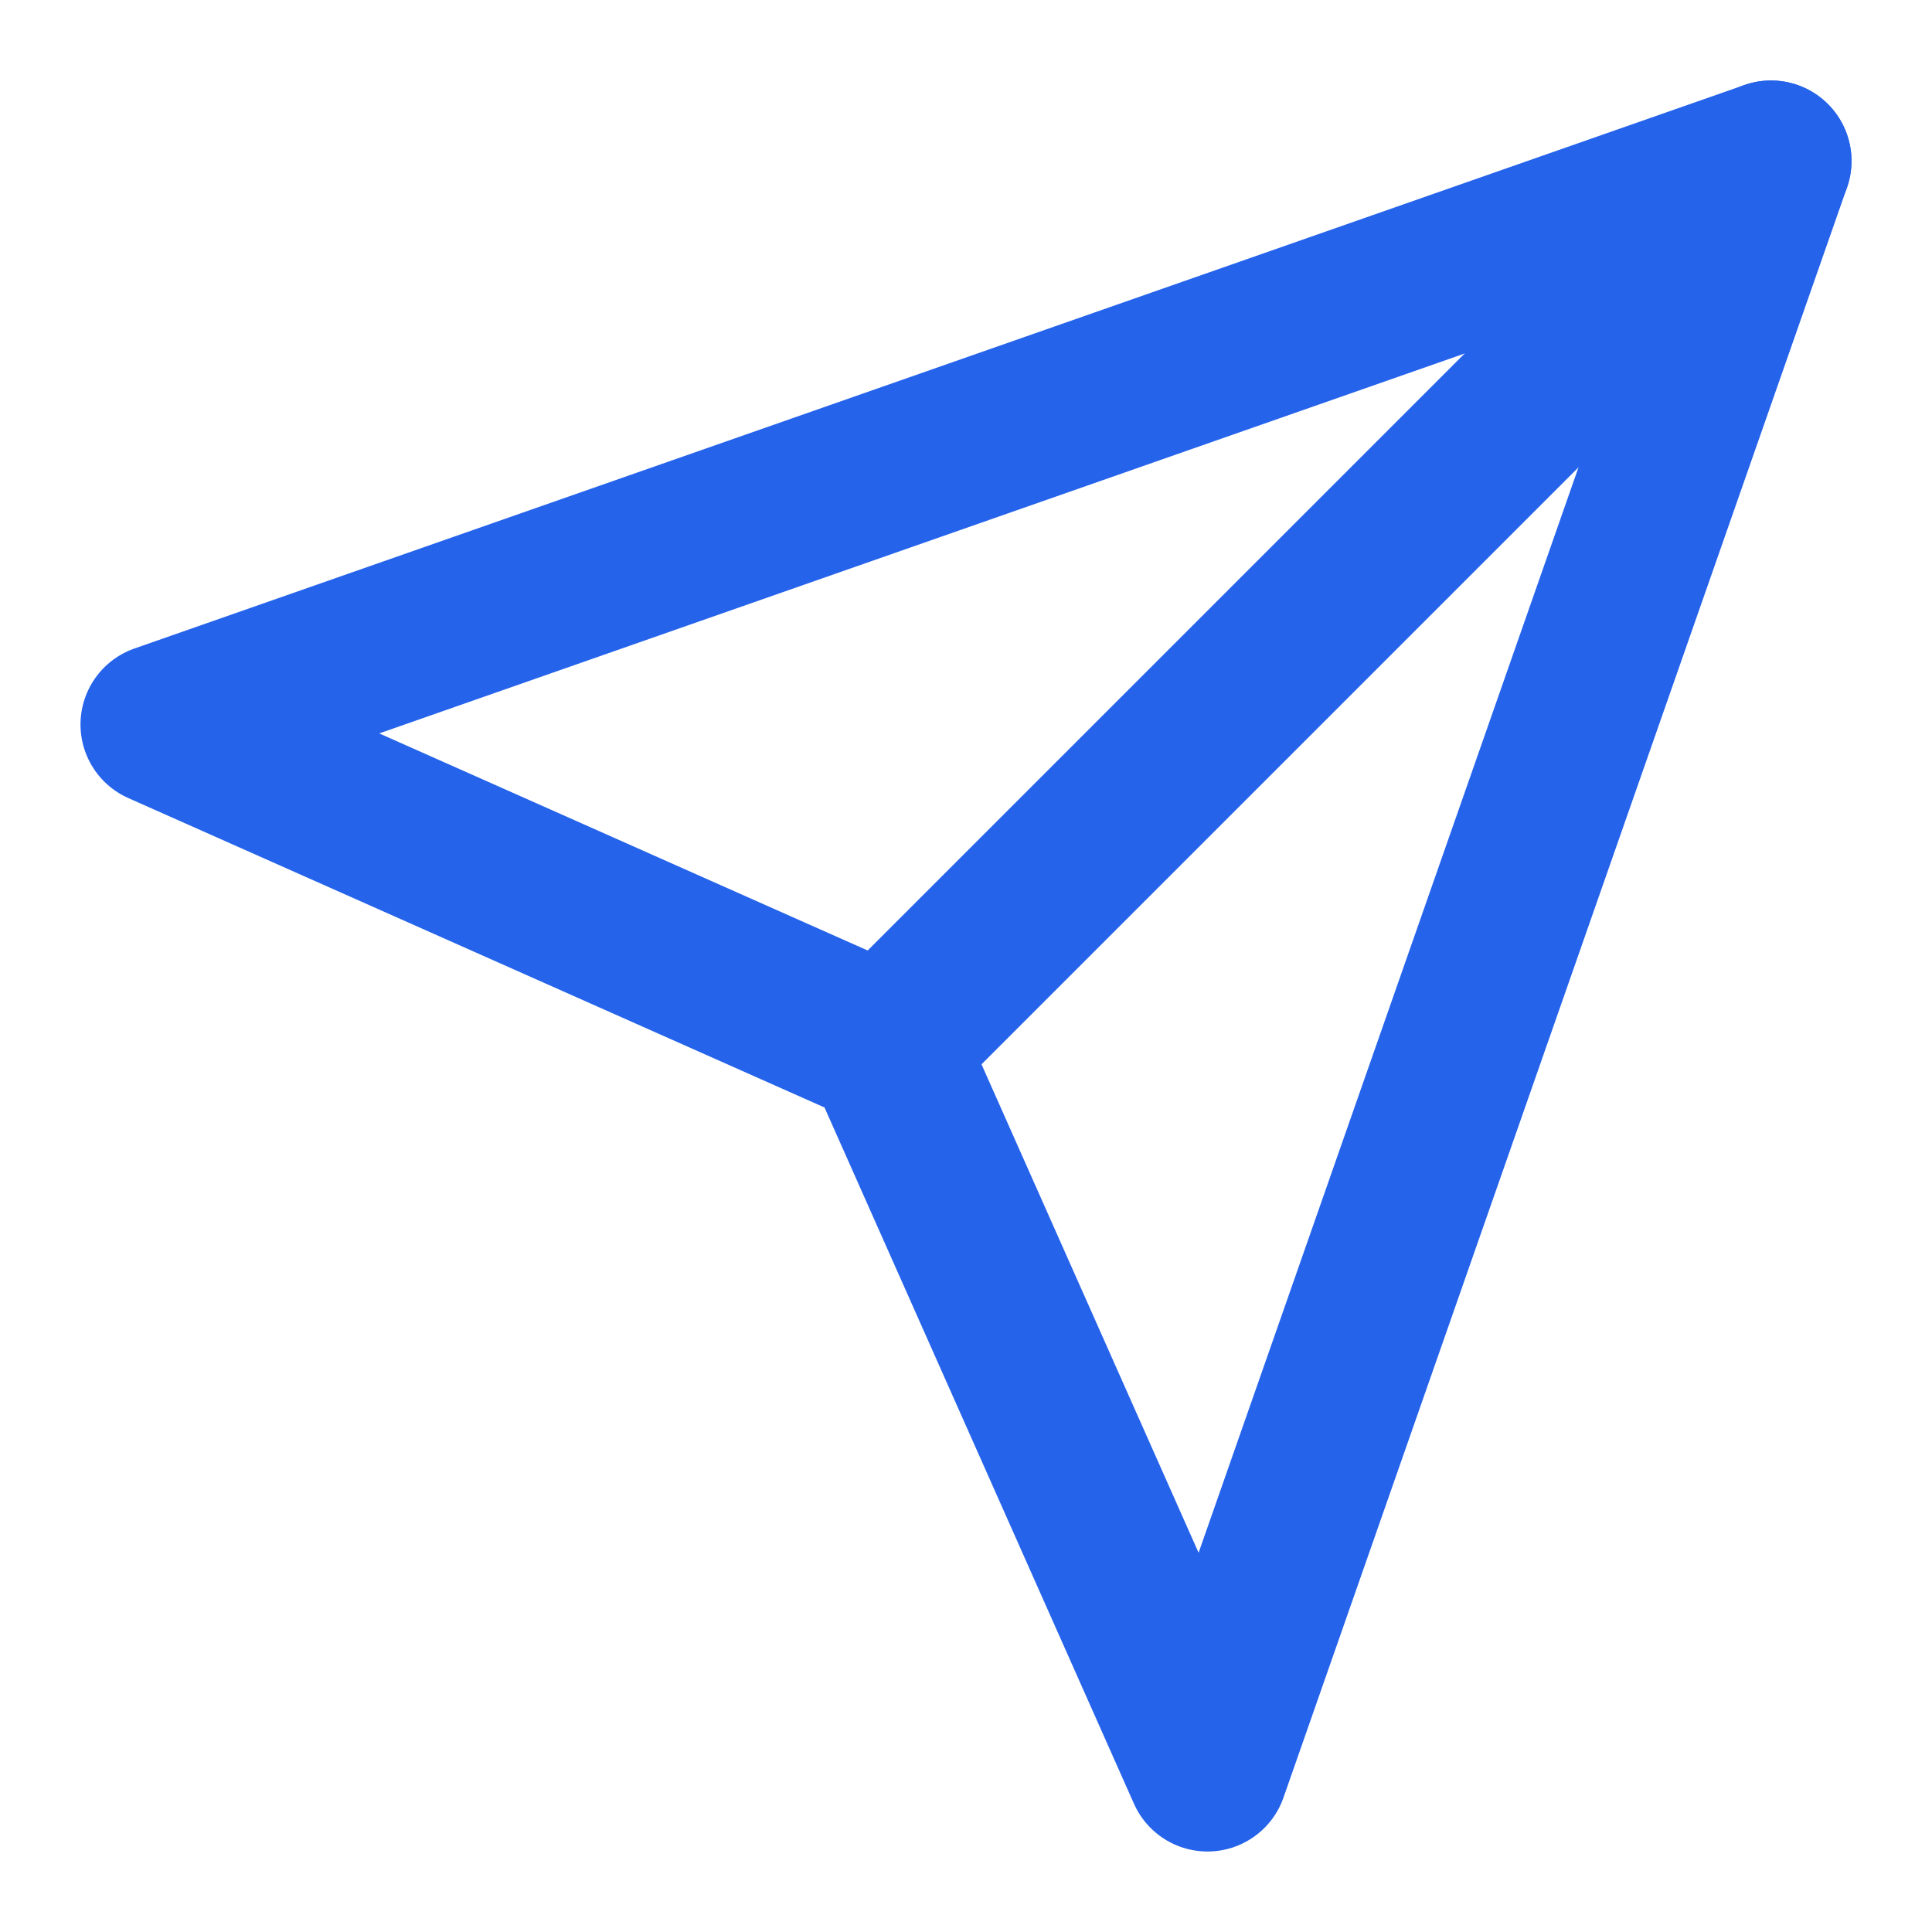
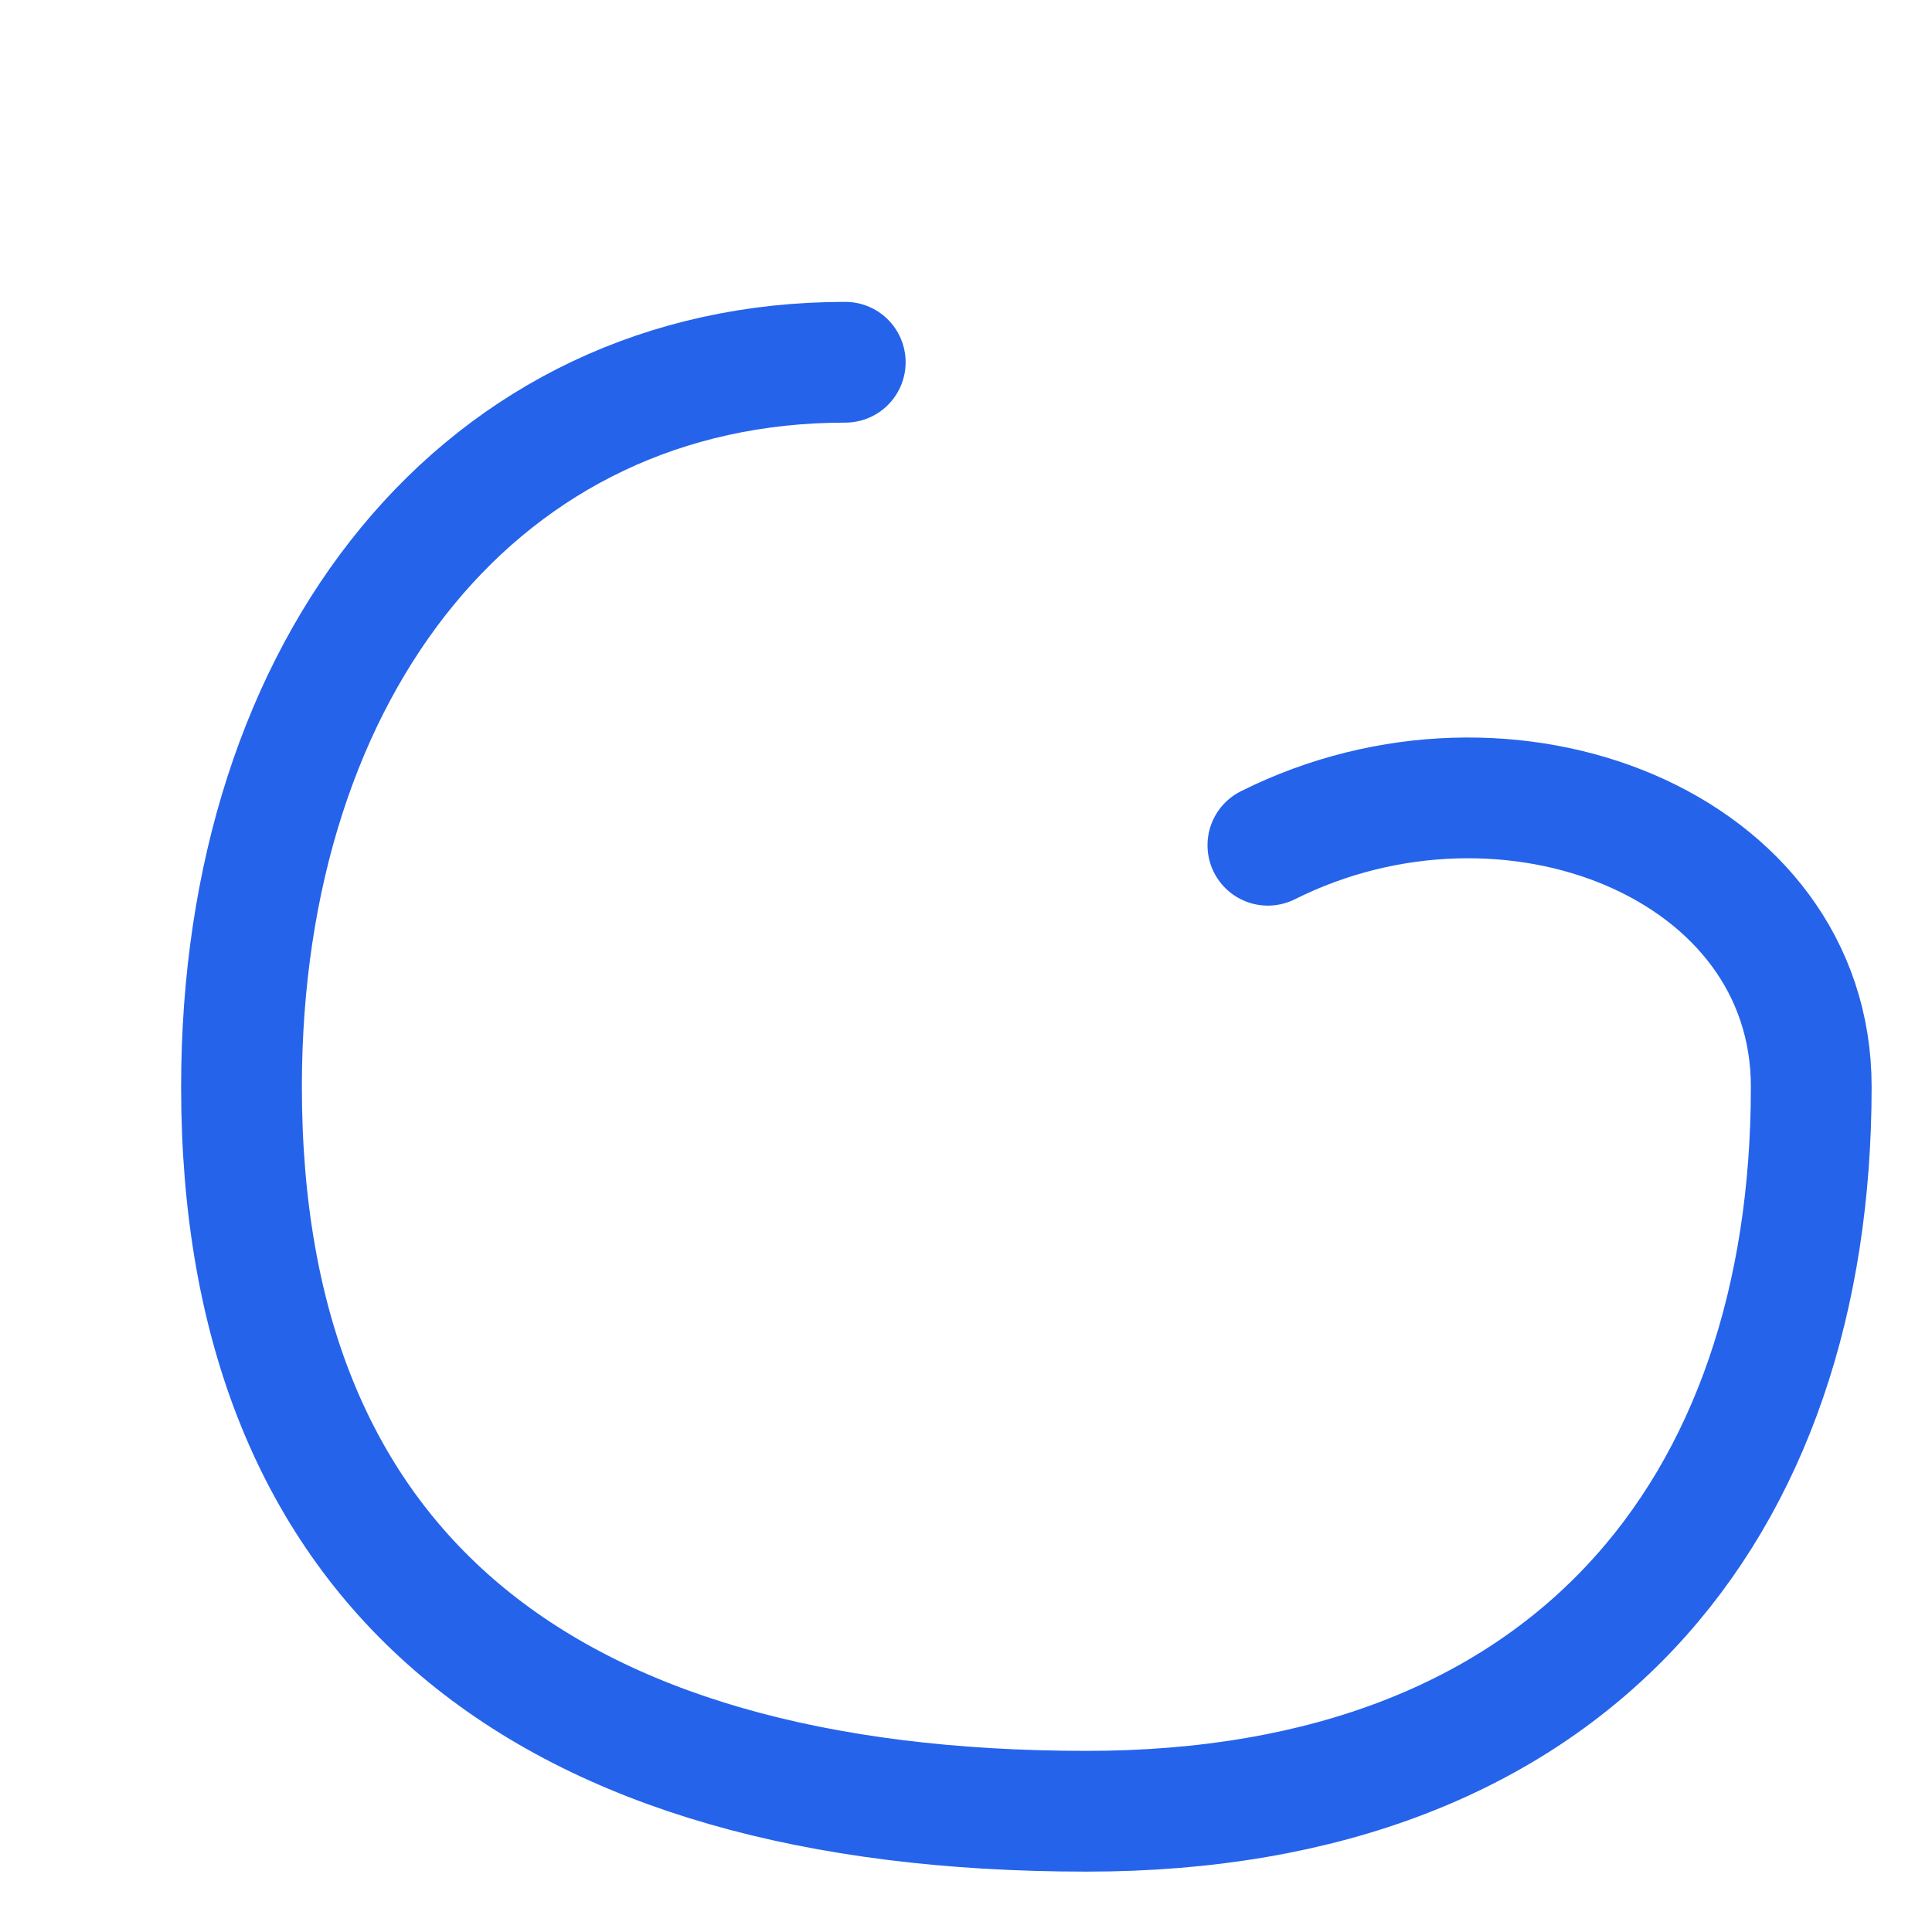
- <svg xmlns="http://www.w3.org/2000/svg" viewBox="0 0 24 24" fill="none" stroke="#2563eb" stroke-width="2" stroke-linecap="round" stroke-linejoin="round">
-   <path d="M22 2L11 13" />
-   <path d="M22 2L15 22L11 13L2 9L22 2Z" />
+ <svg xmlns="http://www.w3.org/2000/svg" viewBox="0 0 64 64" fill="none" stroke="#2563eb" stroke-width="4" stroke-linecap="round" stroke-linejoin="round">
+   <path d="M28 12 C 16 12, 8 22, 8 36 C 8 52, 18 60, 36 60 C 52 60, 60 50, 60 36 C 60 28, 50 24, 42 28" />
</svg>
